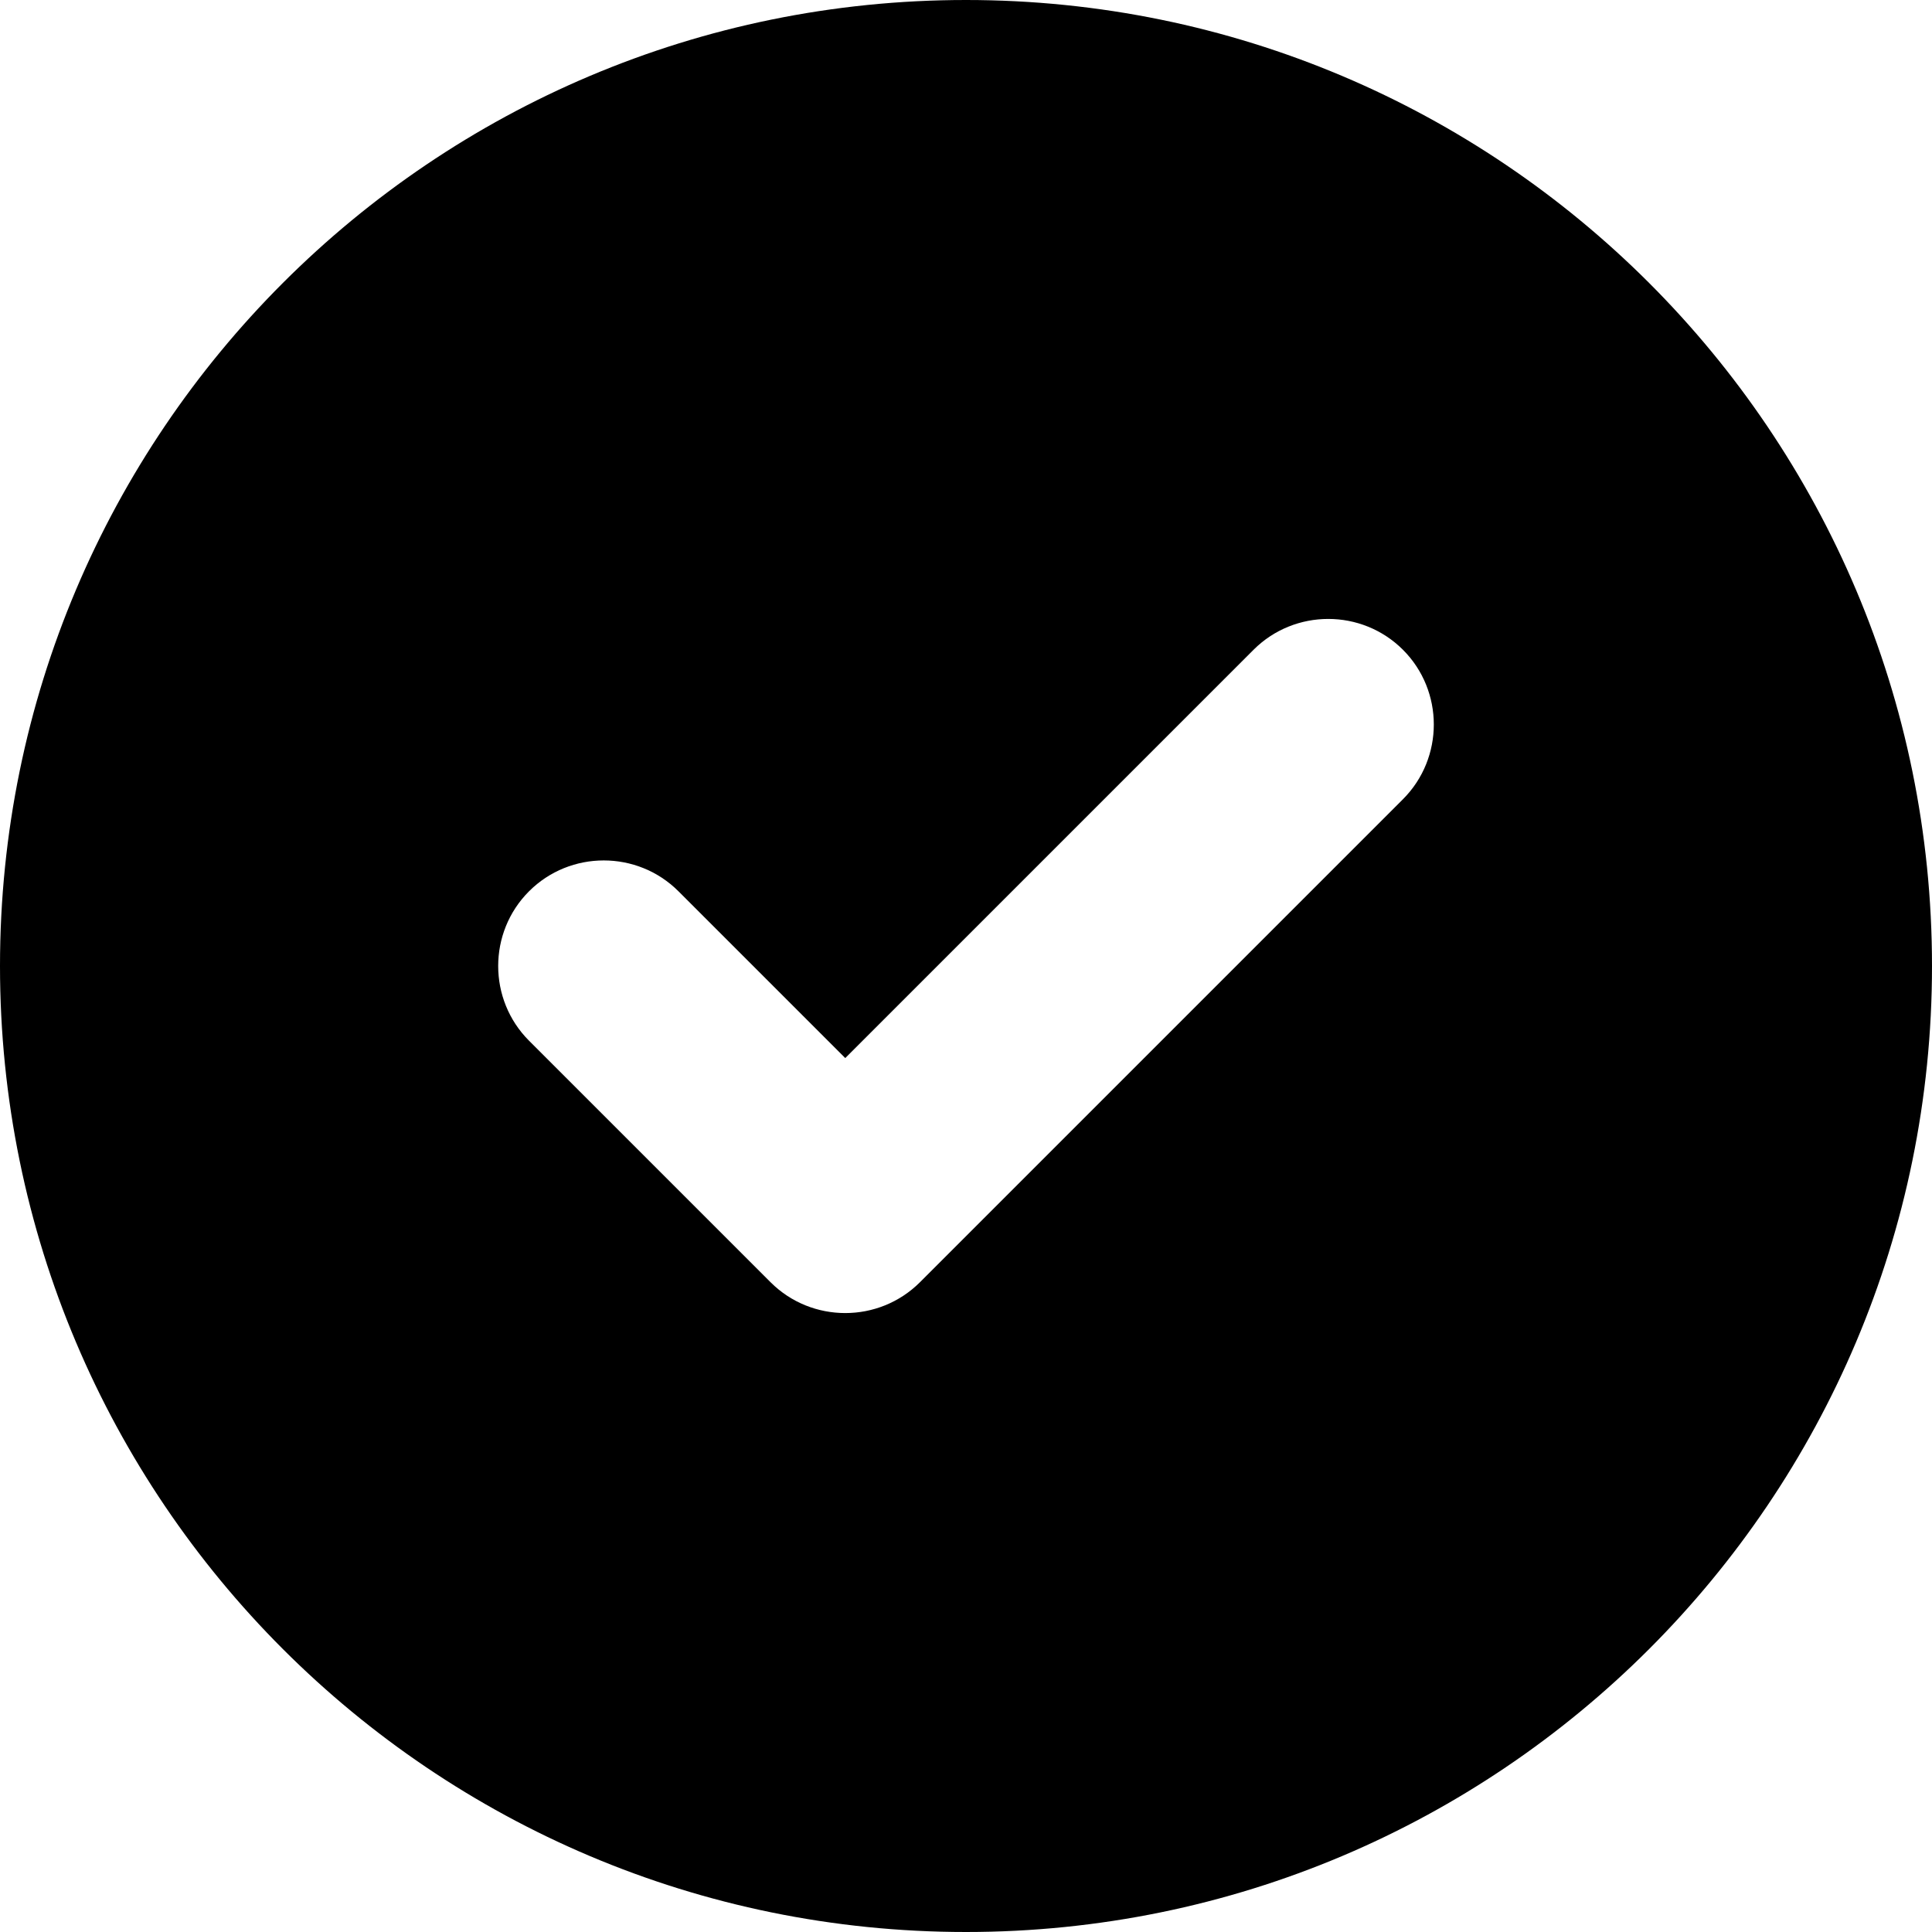
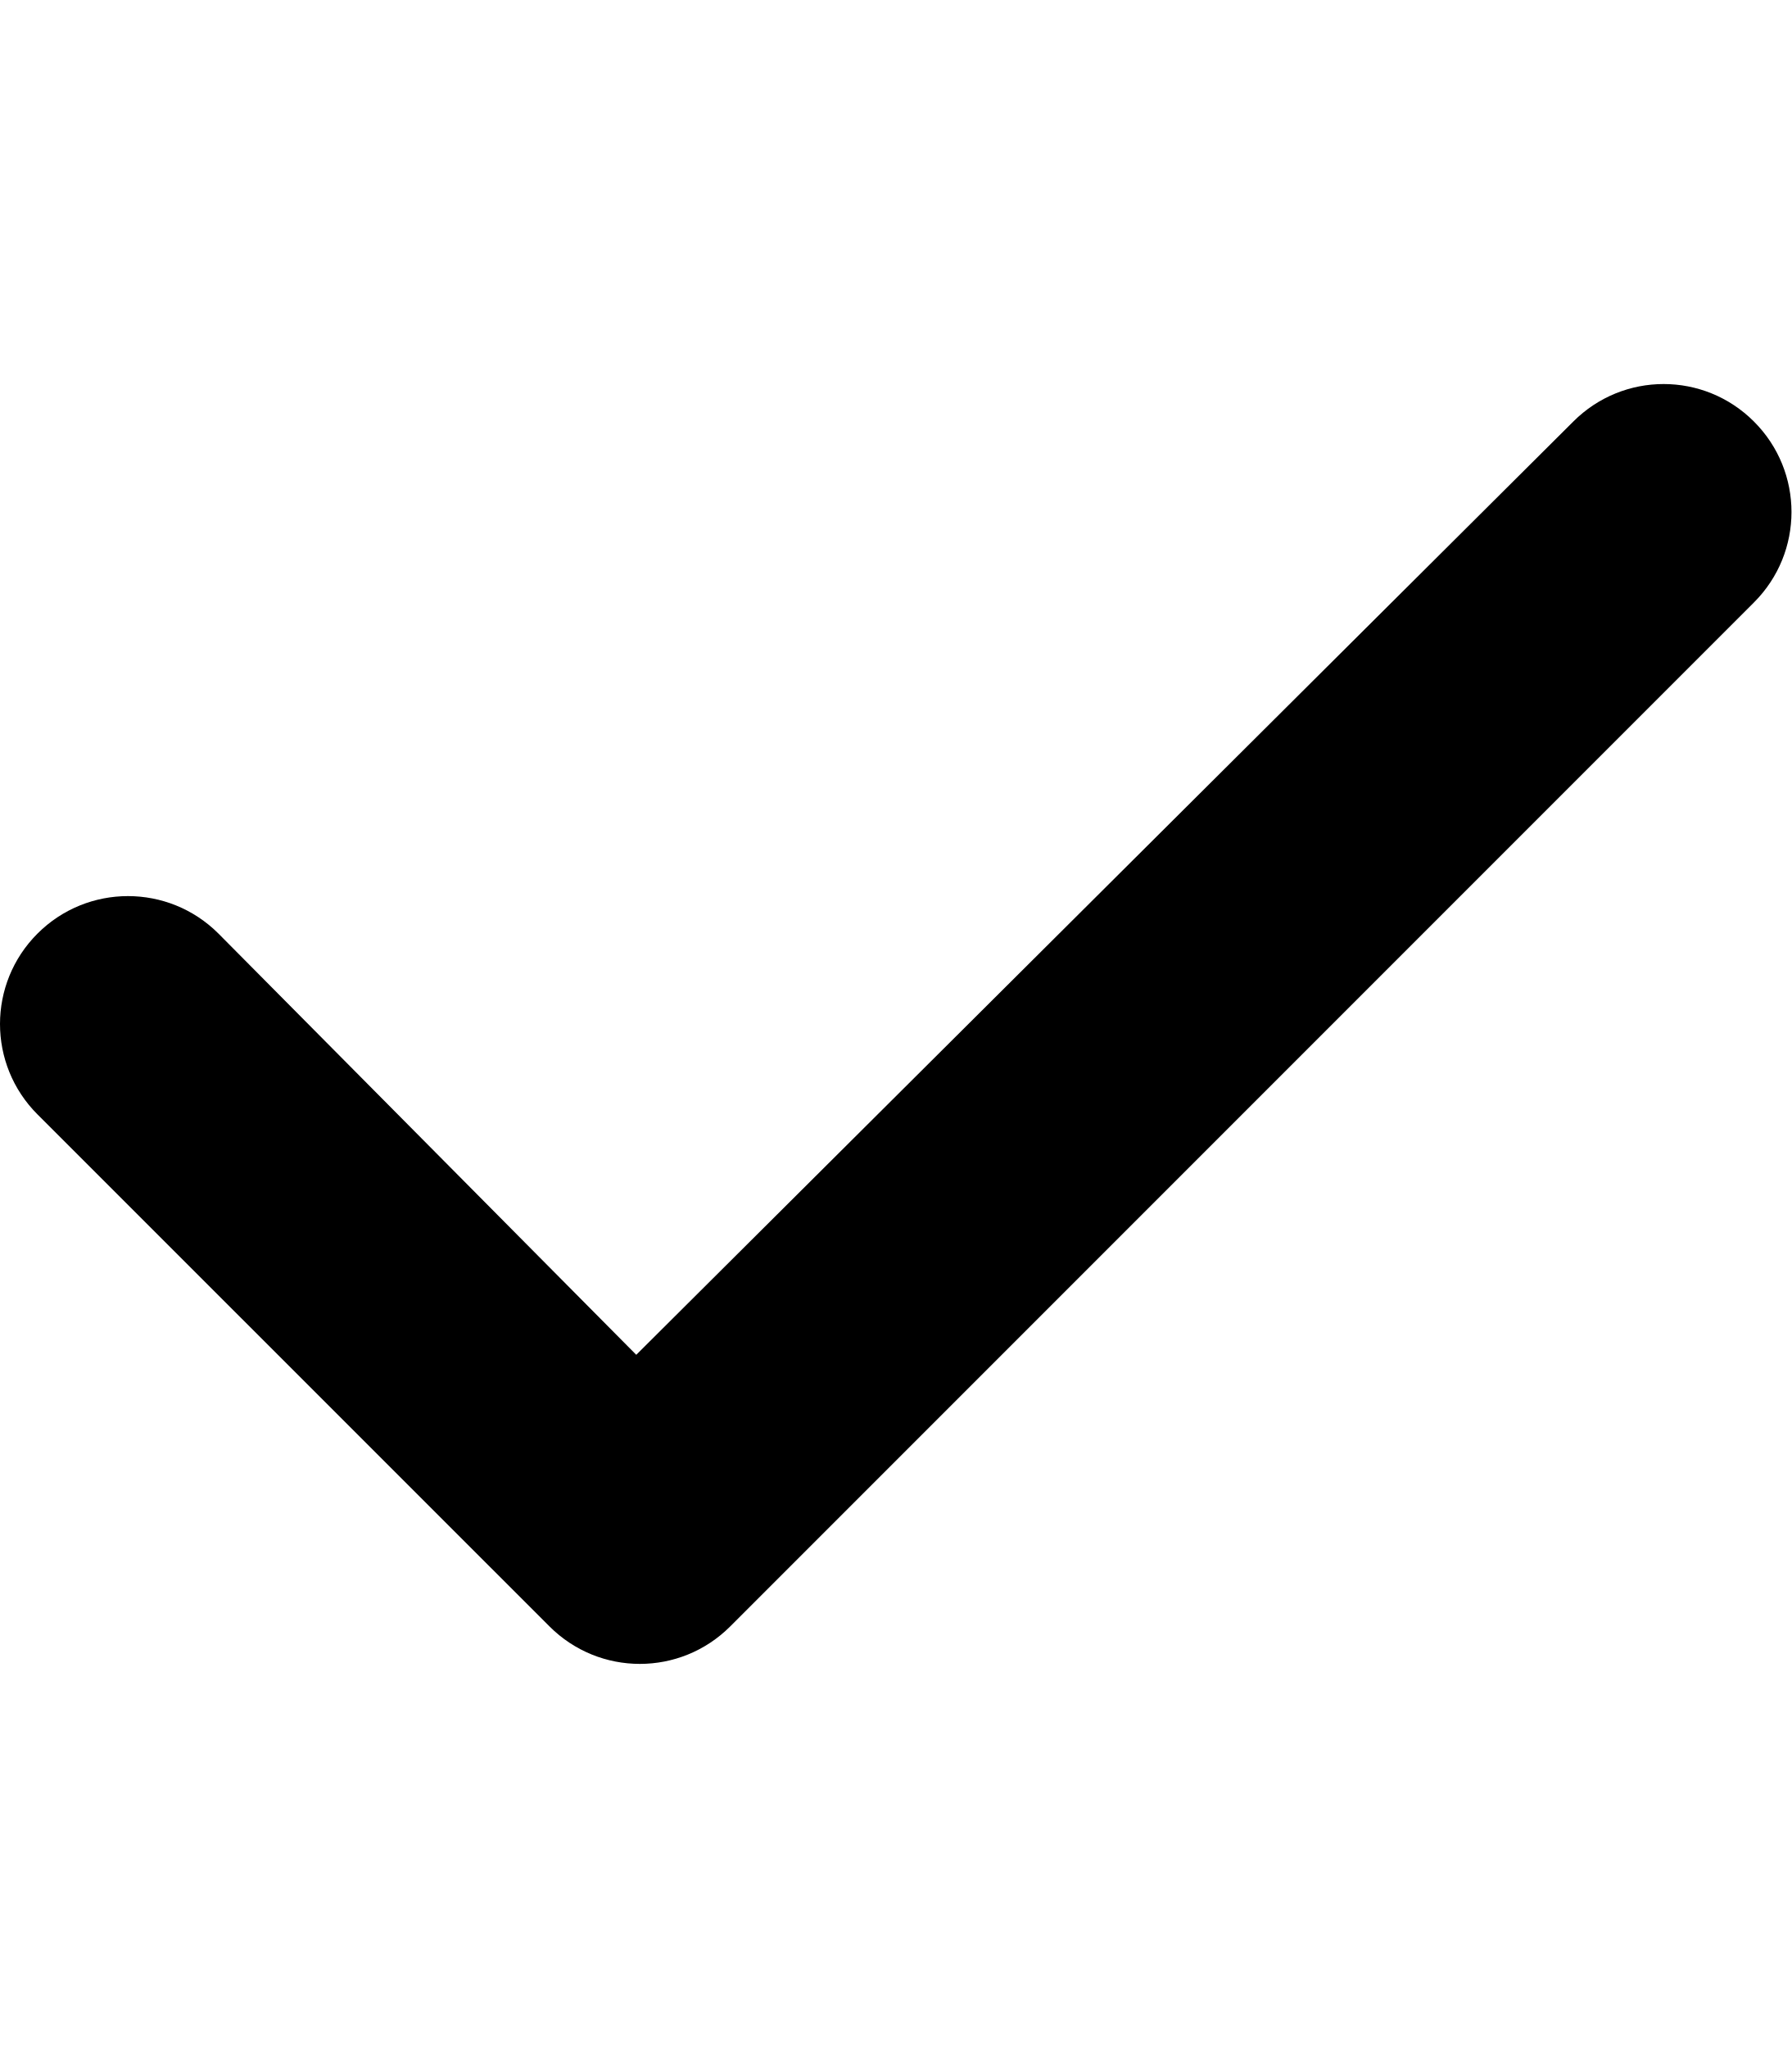
- <svg xmlns="http://www.w3.org/2000/svg" viewBox="0 0 512 512">
-   <path d="M0 256C0 114.6 114.6 0 256 0C397.4 0 512 114.6 512 256C512 397.4 397.4 512 256 512C114.6 512 0 397.4 0 256zM371.8 211.8C382.7 200.9 382.7 183.1 371.8 172.2C360.9 161.3 343.1 161.3 332.2 172.2L224 280.4L179.8 236.2C168.9 225.3 151.1 225.3 140.2 236.2C129.3 247.1 129.3 264.9 140.2 275.8L204.2 339.8C215.1 350.7 232.9 350.7 243.8 339.8L371.8 211.8z" />
+ <svg xmlns="http://www.w3.org/2000/svg" viewBox="0 0 448 512">
+   <path d="M438.6 105.4C451.1 117.9 451.1 138.1 438.6 150.6L182.6 406.6C170.1 419.1 149.9 419.1 137.4 406.6L9.372 278.6C-3.124 266.1-3.124 245.9 9.372 233.4C21.87 220.9 42.13 220.9 54.63 233.4L159.1 338.7L393.4 105.4C405.9 92.88 426.1 92.88 438.6 105.4H438.6z" />
</svg>
